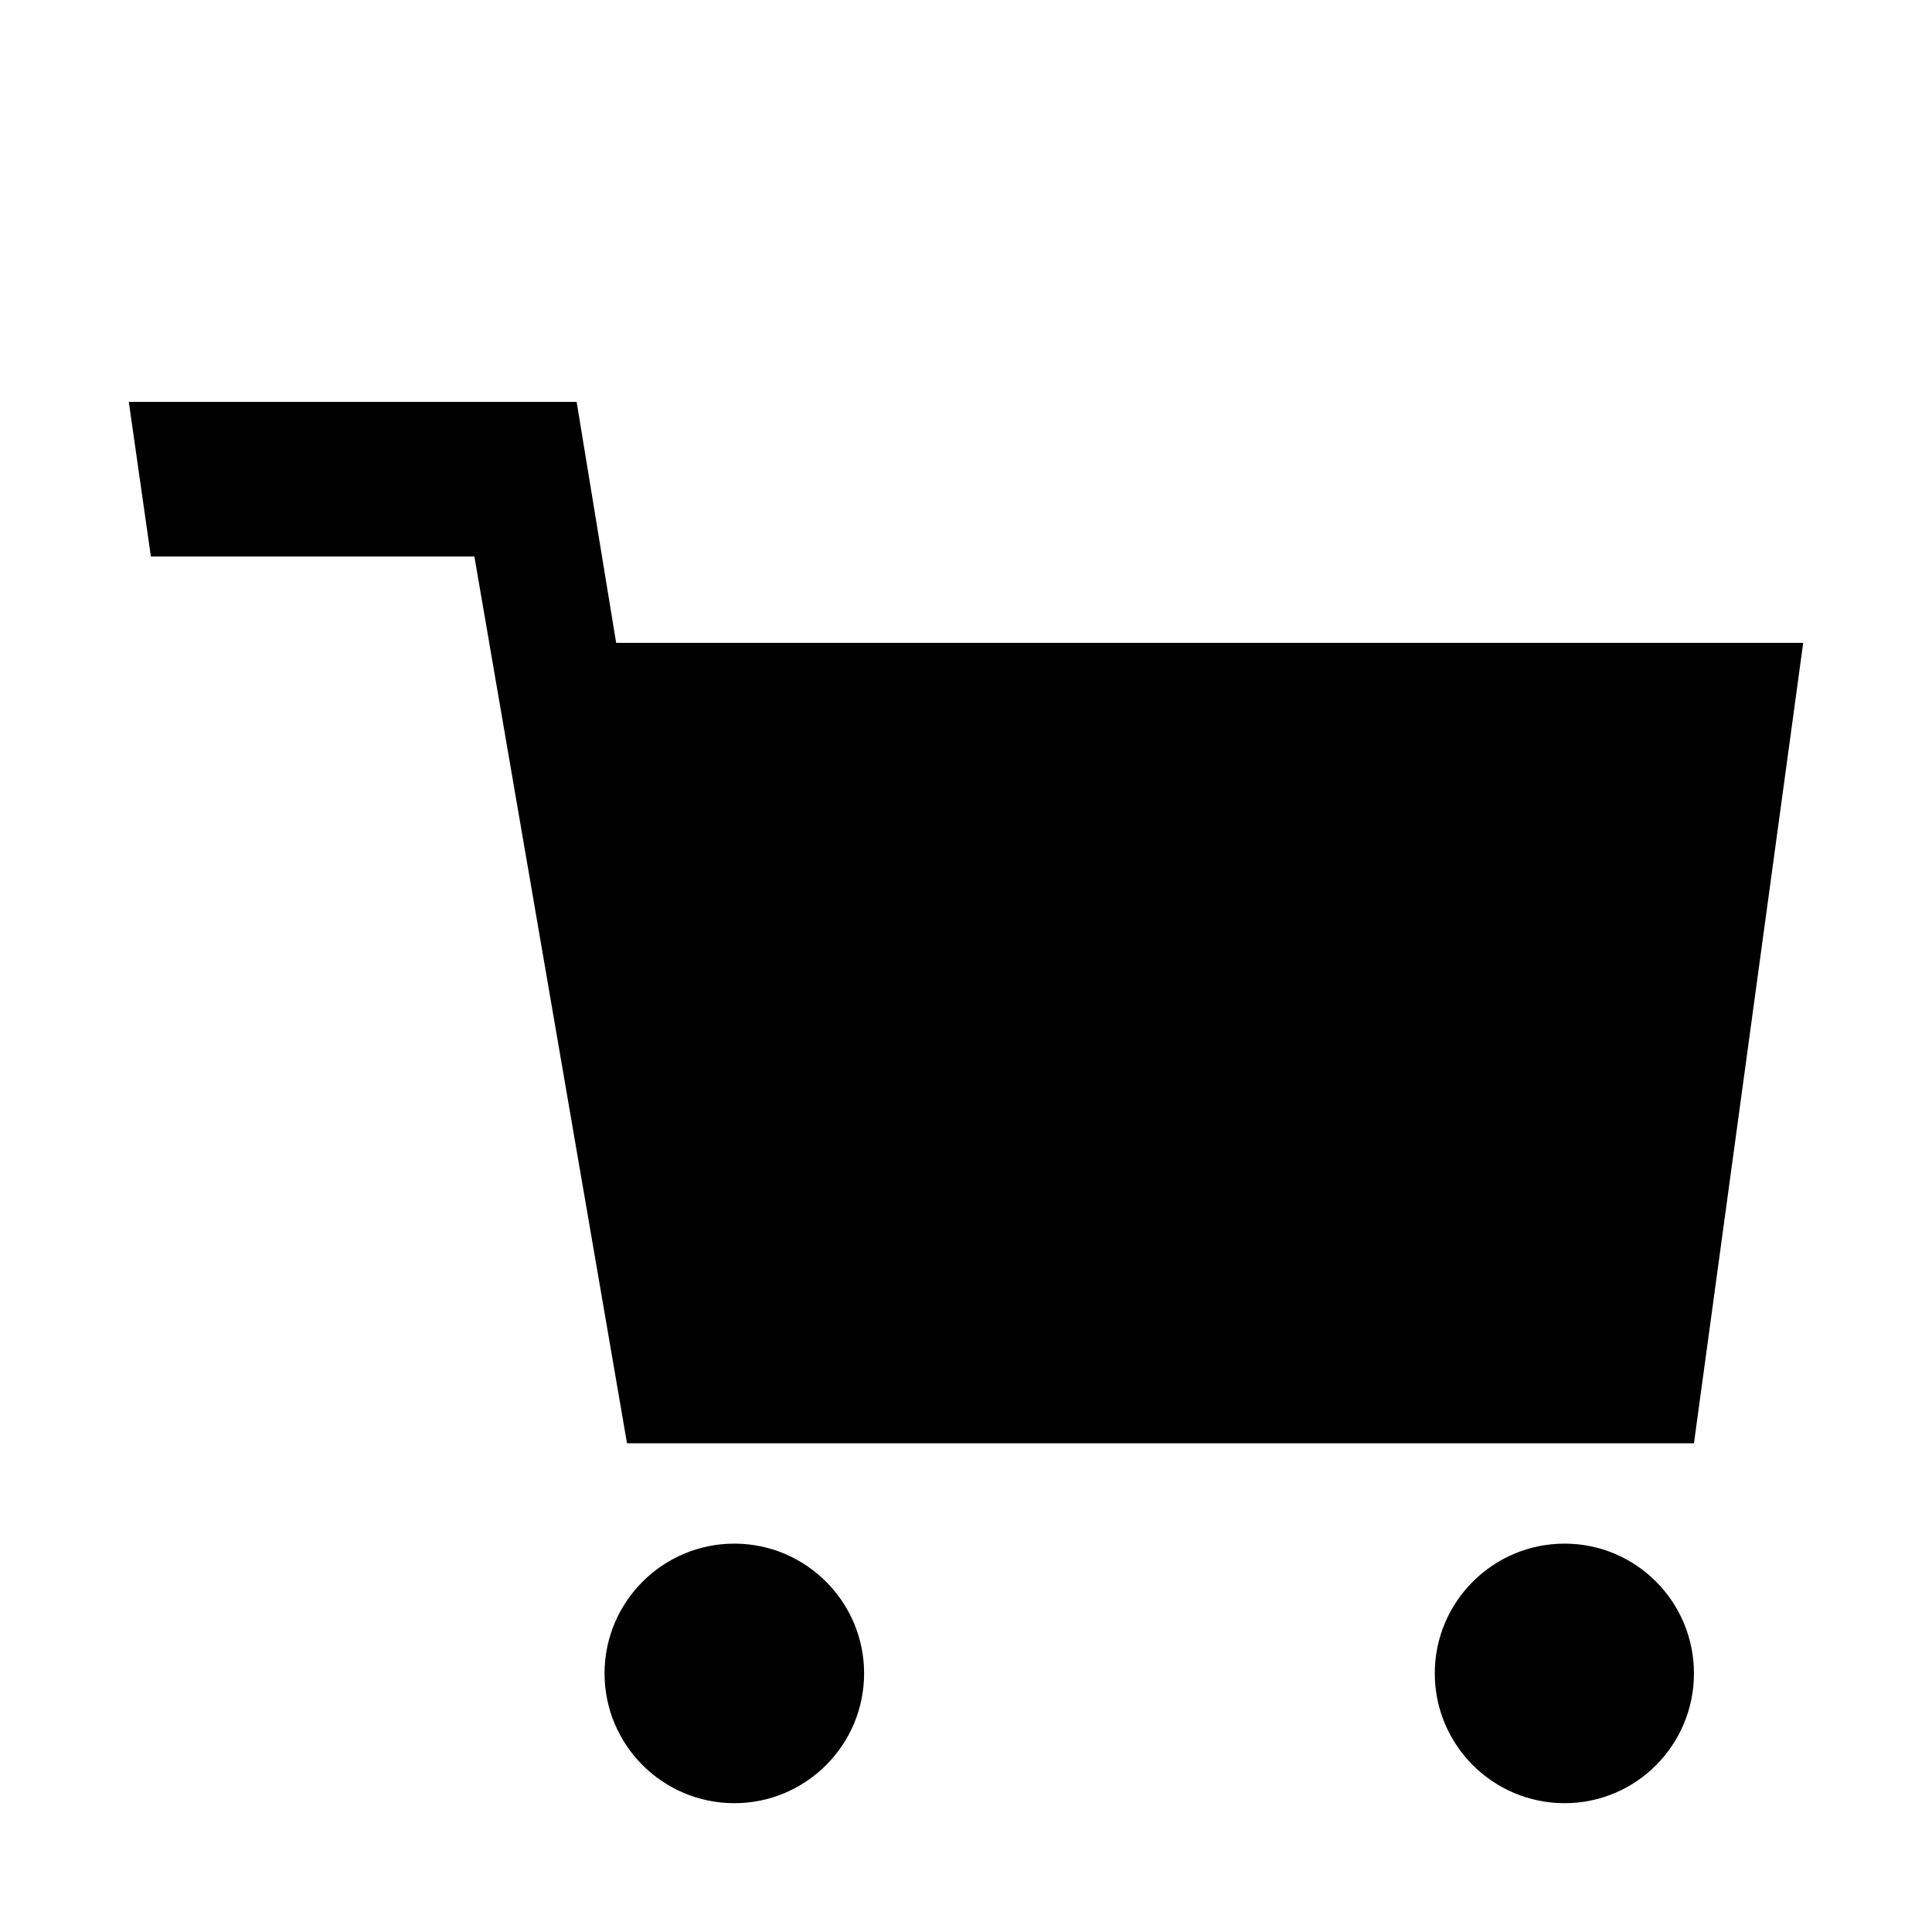
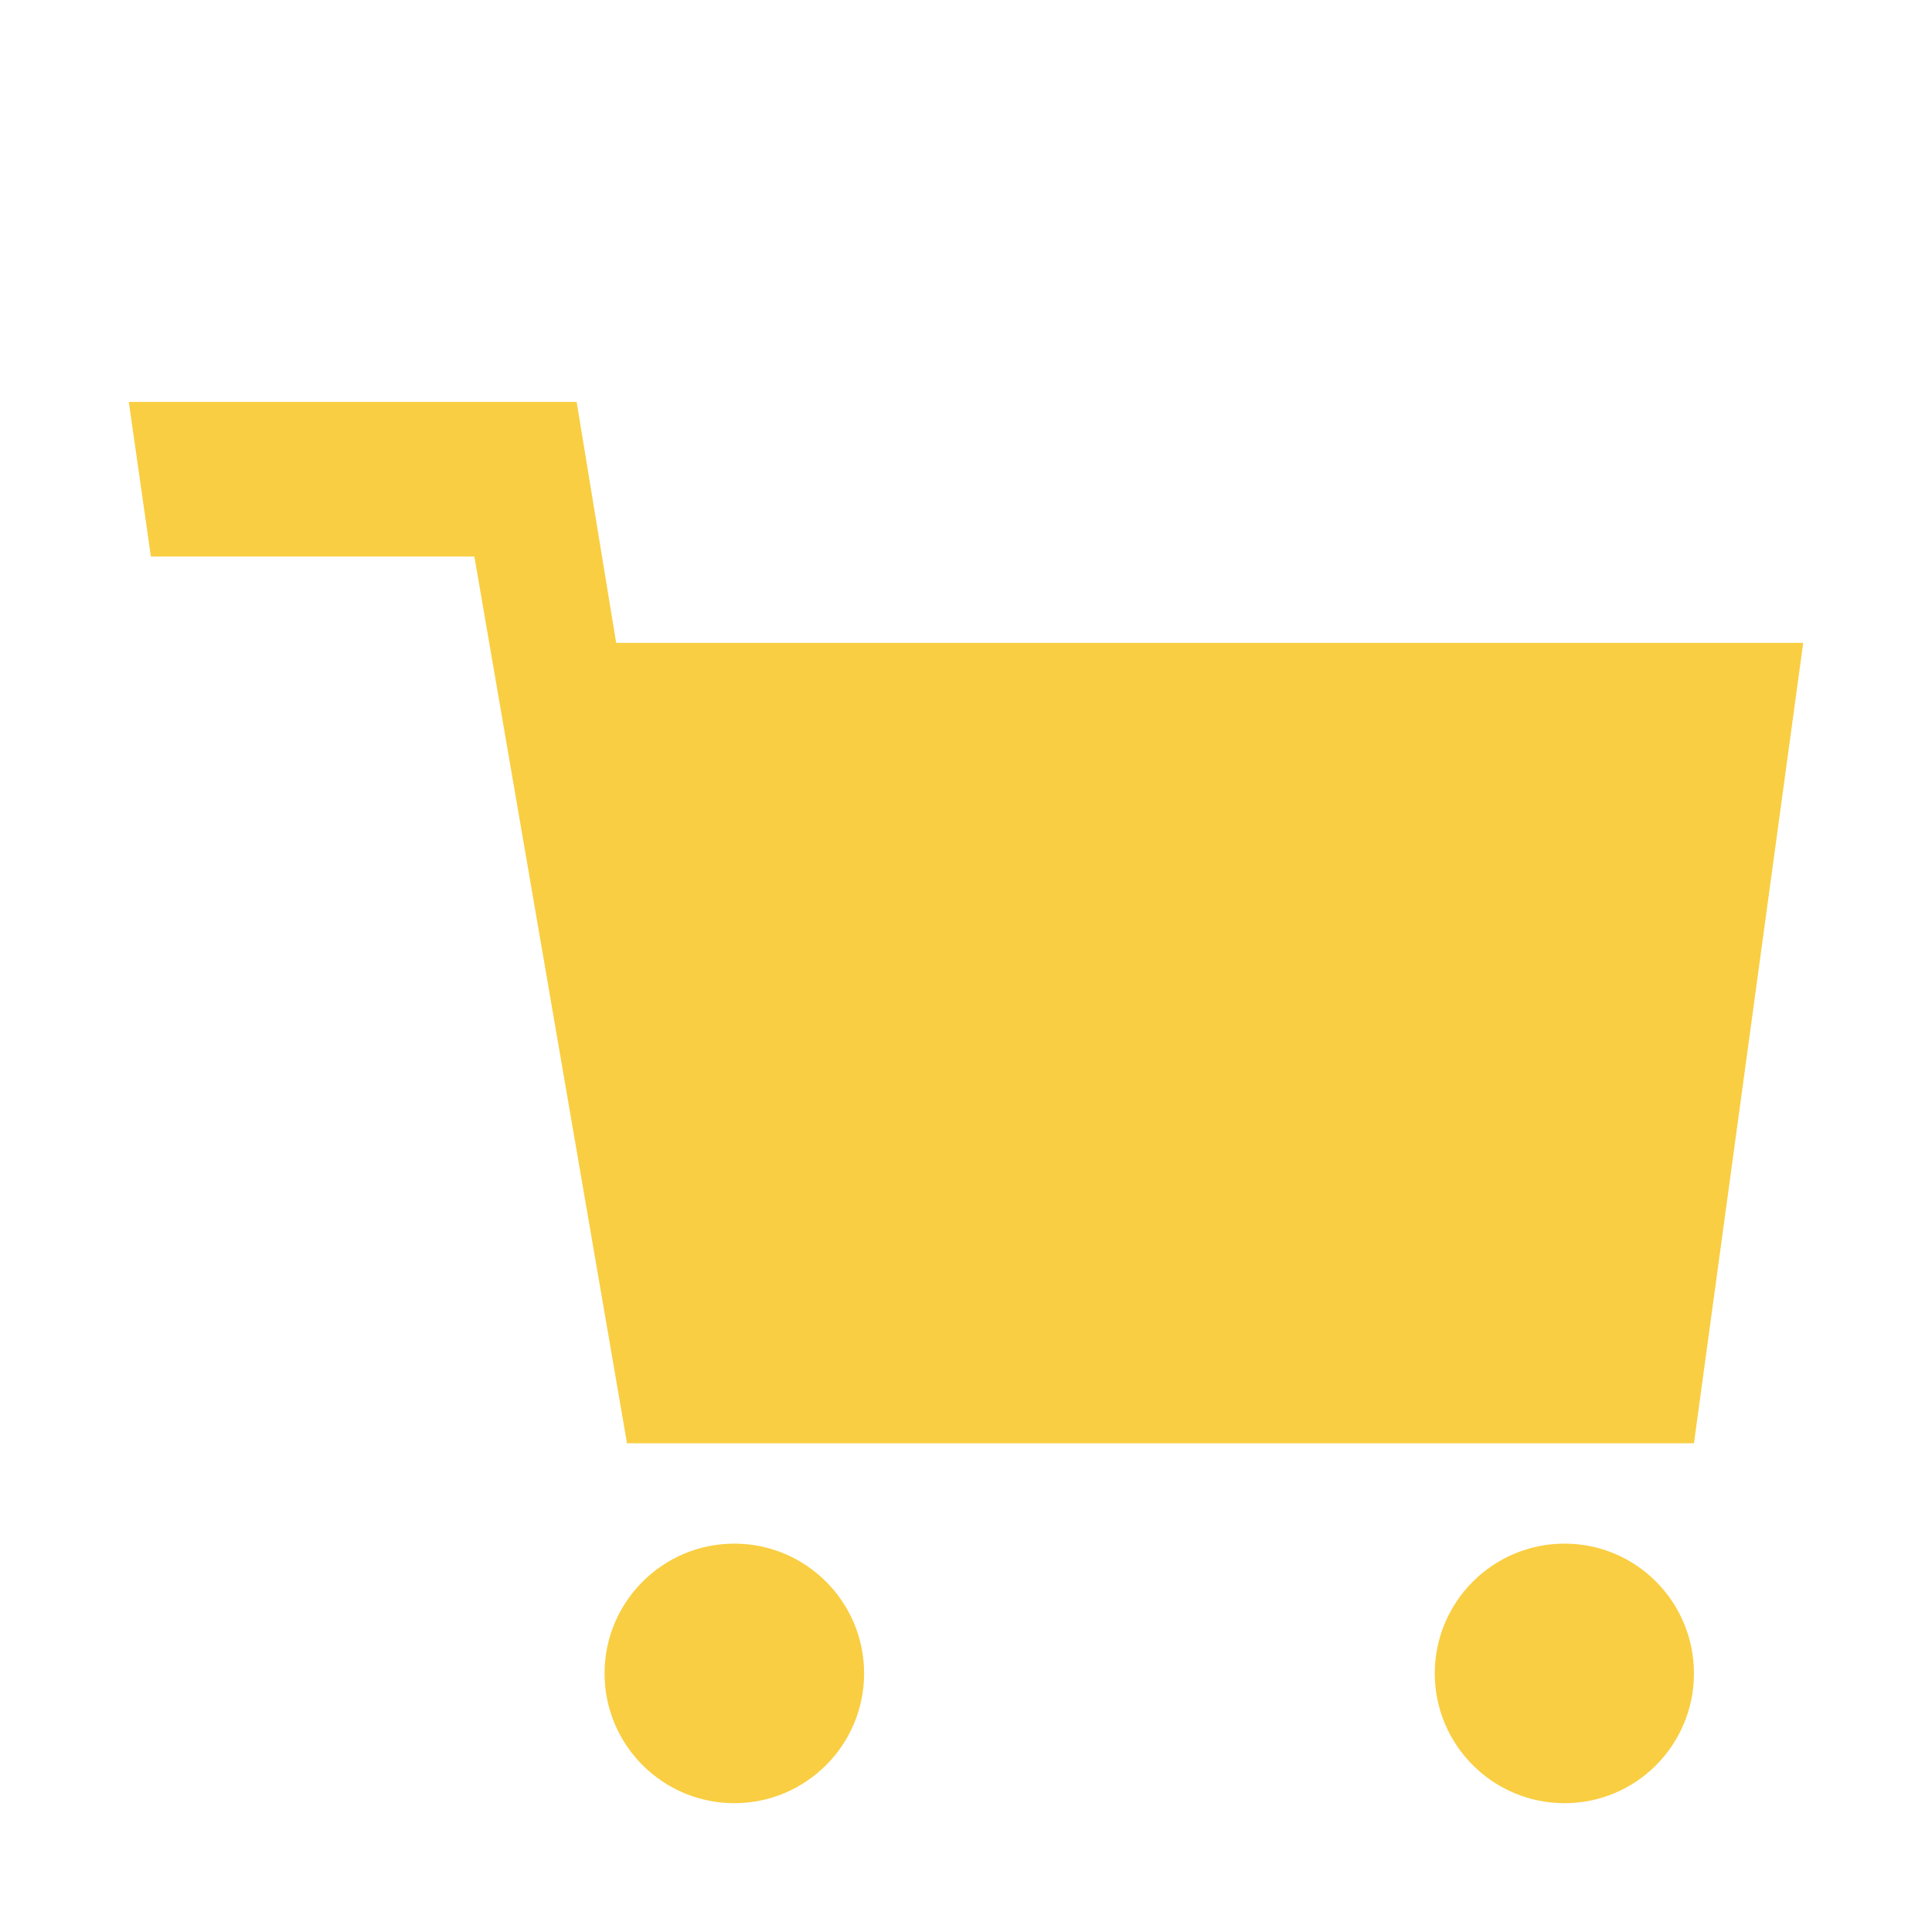
- <svg xmlns="http://www.w3.org/2000/svg" version="1.1" width="150" height="150" viewBox="0 0 150 150" id="svg2">
-   <path d="m 10,31.205 1.714,12.001 25.116,0 11.851,68.85 82.837,0 L 140,49.914 l -92.161,0 -3.068,-18.709 -34.771,0 z m 47.013,88.642 c -5.56,0 -10.076,4.517 -10.076,10.076 0,5.56 4.516,10.076 10.076,10.076 5.557,0 10.076,-4.516 10.076,-10.076 0,-5.559 -4.52,-10.076 -10.076,-10.076 z m 64.459,0 c -5.559,0 -10.076,4.517 -10.076,10.076 0,5.559 4.517,10.076 10.076,10.076 5.559,0 10.046,-4.517 10.046,-10.076 0,-5.559 -4.487,-10.076 -10.046,-10.076 z" id="path15" />
+ <svg xmlns="http://www.w3.org/2000/svg" version="1.1" width="150" height="150" viewBox="0 0 150 150" id="svg2" fill="#F9CE42">
+   <path fill="inherit" d="m 10,31.205 1.714,12.001 25.116,0 11.851,68.85 82.837,0 L 140,49.914 l -92.161,0 -3.068,-18.709 -34.771,0 z m 47.013,88.642 c -5.56,0 -10.076,4.517 -10.076,10.076 0,5.56 4.516,10.076 10.076,10.076 5.557,0 10.076,-4.516 10.076,-10.076 0,-5.559 -4.52,-10.076 -10.076,-10.076 z m 64.459,0 c -5.559,0 -10.076,4.517 -10.076,10.076 0,5.559 4.517,10.076 10.076,10.076 5.559,0 10.046,-4.517 10.046,-10.076 0,-5.559 -4.487,-10.076 -10.046,-10.076 z" id="path15" />
</svg>
